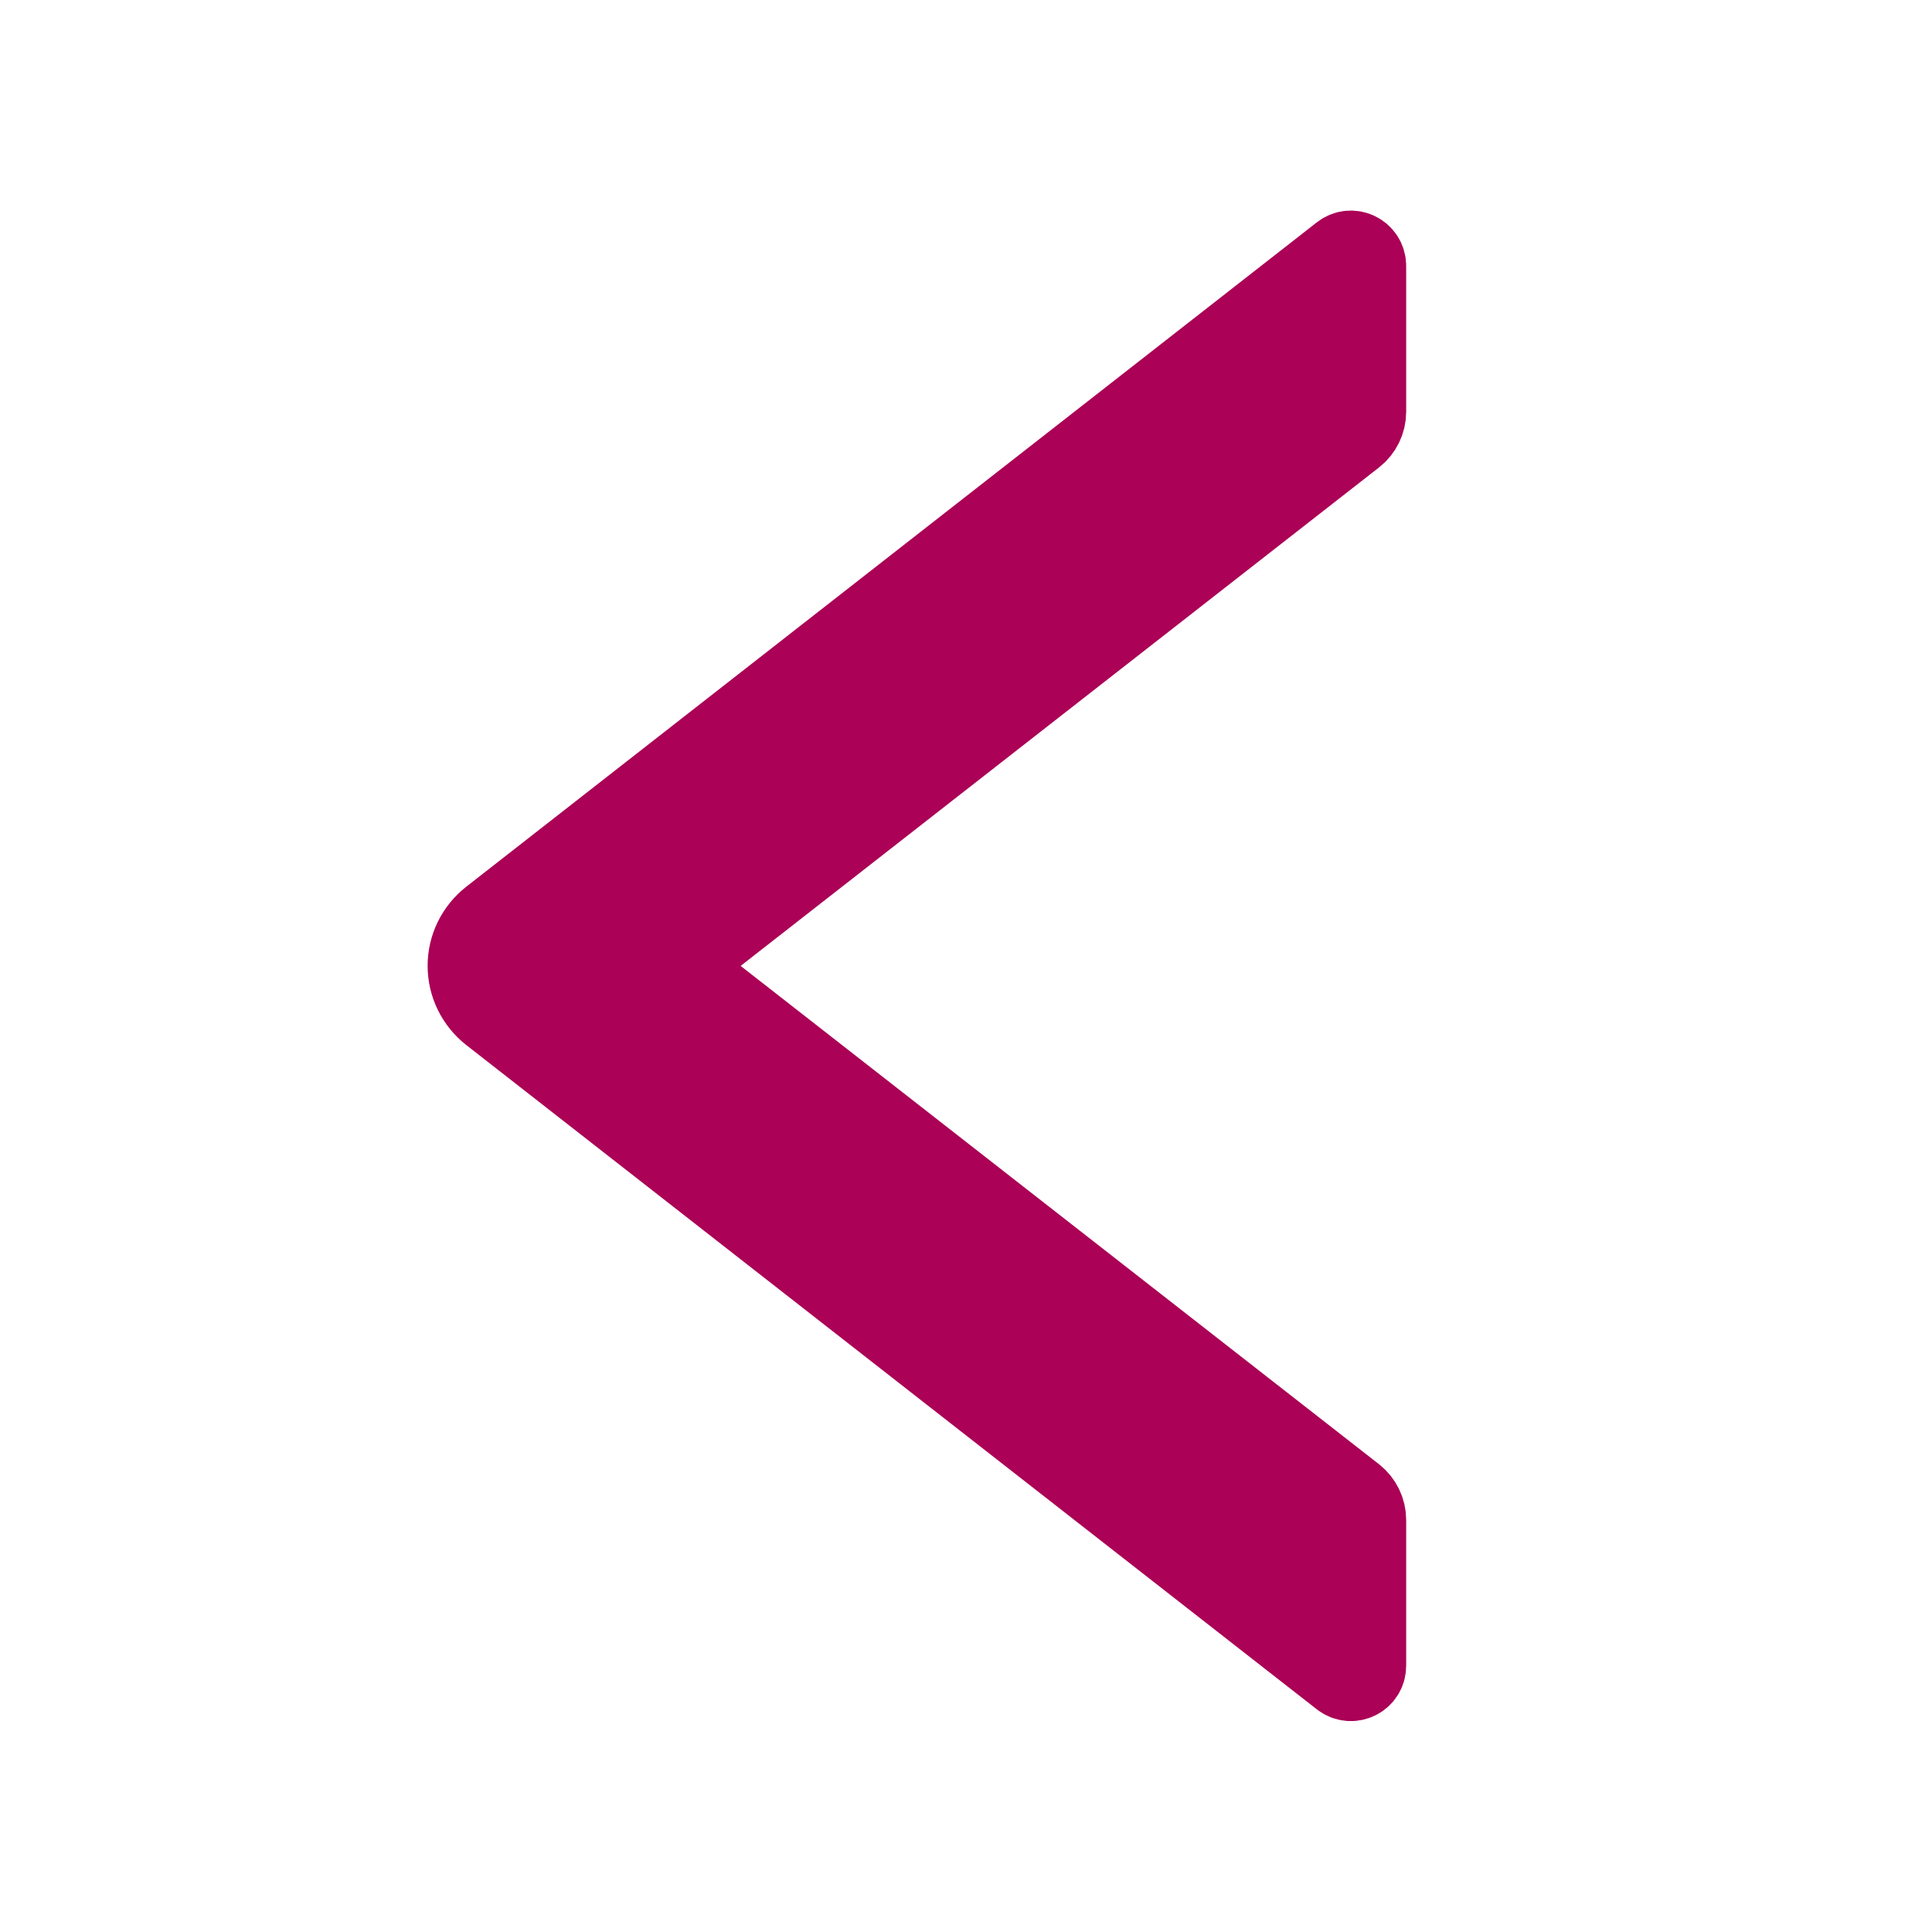
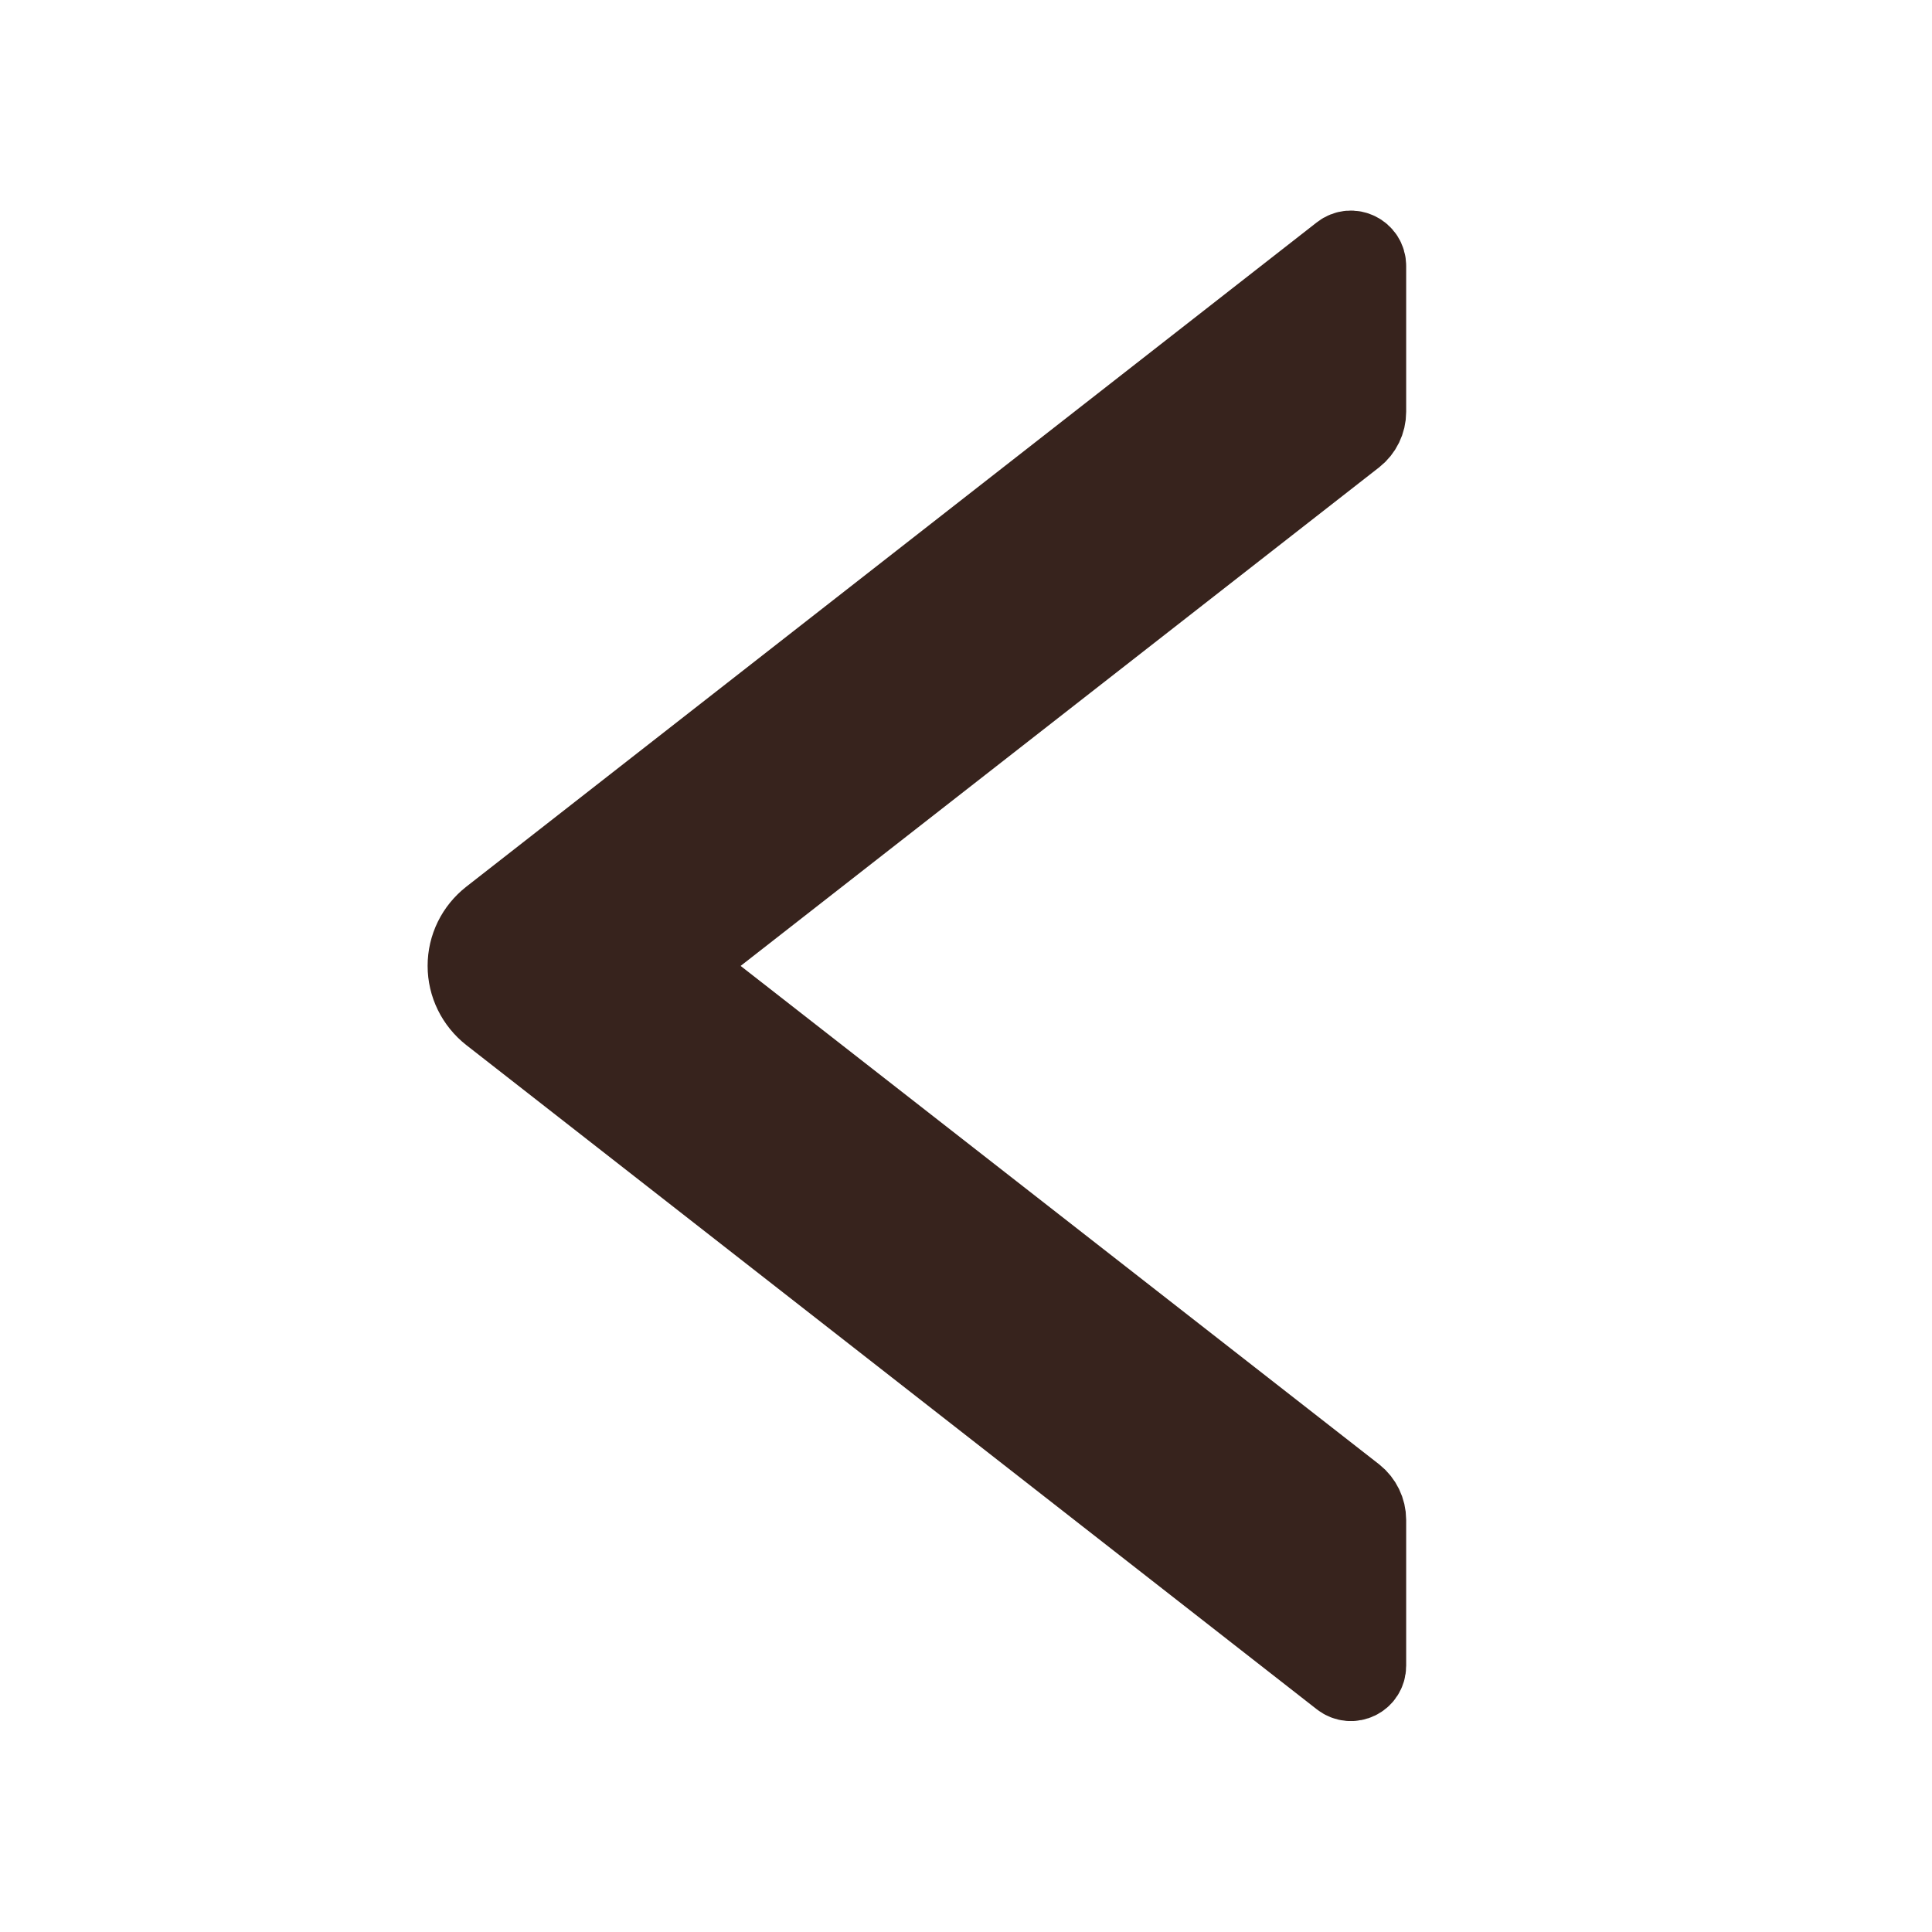
<svg xmlns="http://www.w3.org/2000/svg" width="24" height="24" viewBox="0 0 24 24" fill="none">
-   <path d="M16.968 5.116V3.304C16.968 3.147 16.788 3.06 16.666 3.156L6.1 11.409C6.011 11.479 5.938 11.568 5.888 11.67C5.838 11.772 5.812 11.884 5.812 11.998C5.812 12.112 5.838 12.224 5.888 12.326C5.938 12.428 6.011 12.518 6.1 12.588L16.666 20.84C16.79 20.936 16.968 20.849 16.968 20.692V18.881C16.968 18.766 16.914 18.656 16.825 18.585L8.388 11.999L16.825 5.411C16.914 5.341 16.968 5.231 16.968 5.116V5.116Z" fill="#ab0156" stroke="#ab0156" stroke-width="1" />
+   <path d="M16.968 5.116V3.304C16.968 3.147 16.788 3.06 16.666 3.156L6.1 11.409C6.011 11.479 5.938 11.568 5.888 11.67C5.838 11.772 5.812 11.884 5.812 11.998C5.812 12.112 5.838 12.224 5.888 12.326C5.938 12.428 6.011 12.518 6.1 12.588L16.666 20.84C16.79 20.936 16.968 20.849 16.968 20.692V18.881C16.968 18.766 16.914 18.656 16.825 18.585L8.388 11.999L16.825 5.411C16.914 5.341 16.968 5.231 16.968 5.116V5.116Z" fill="#37231d" stroke="#37231d" stroke-width="1" />
</svg>
